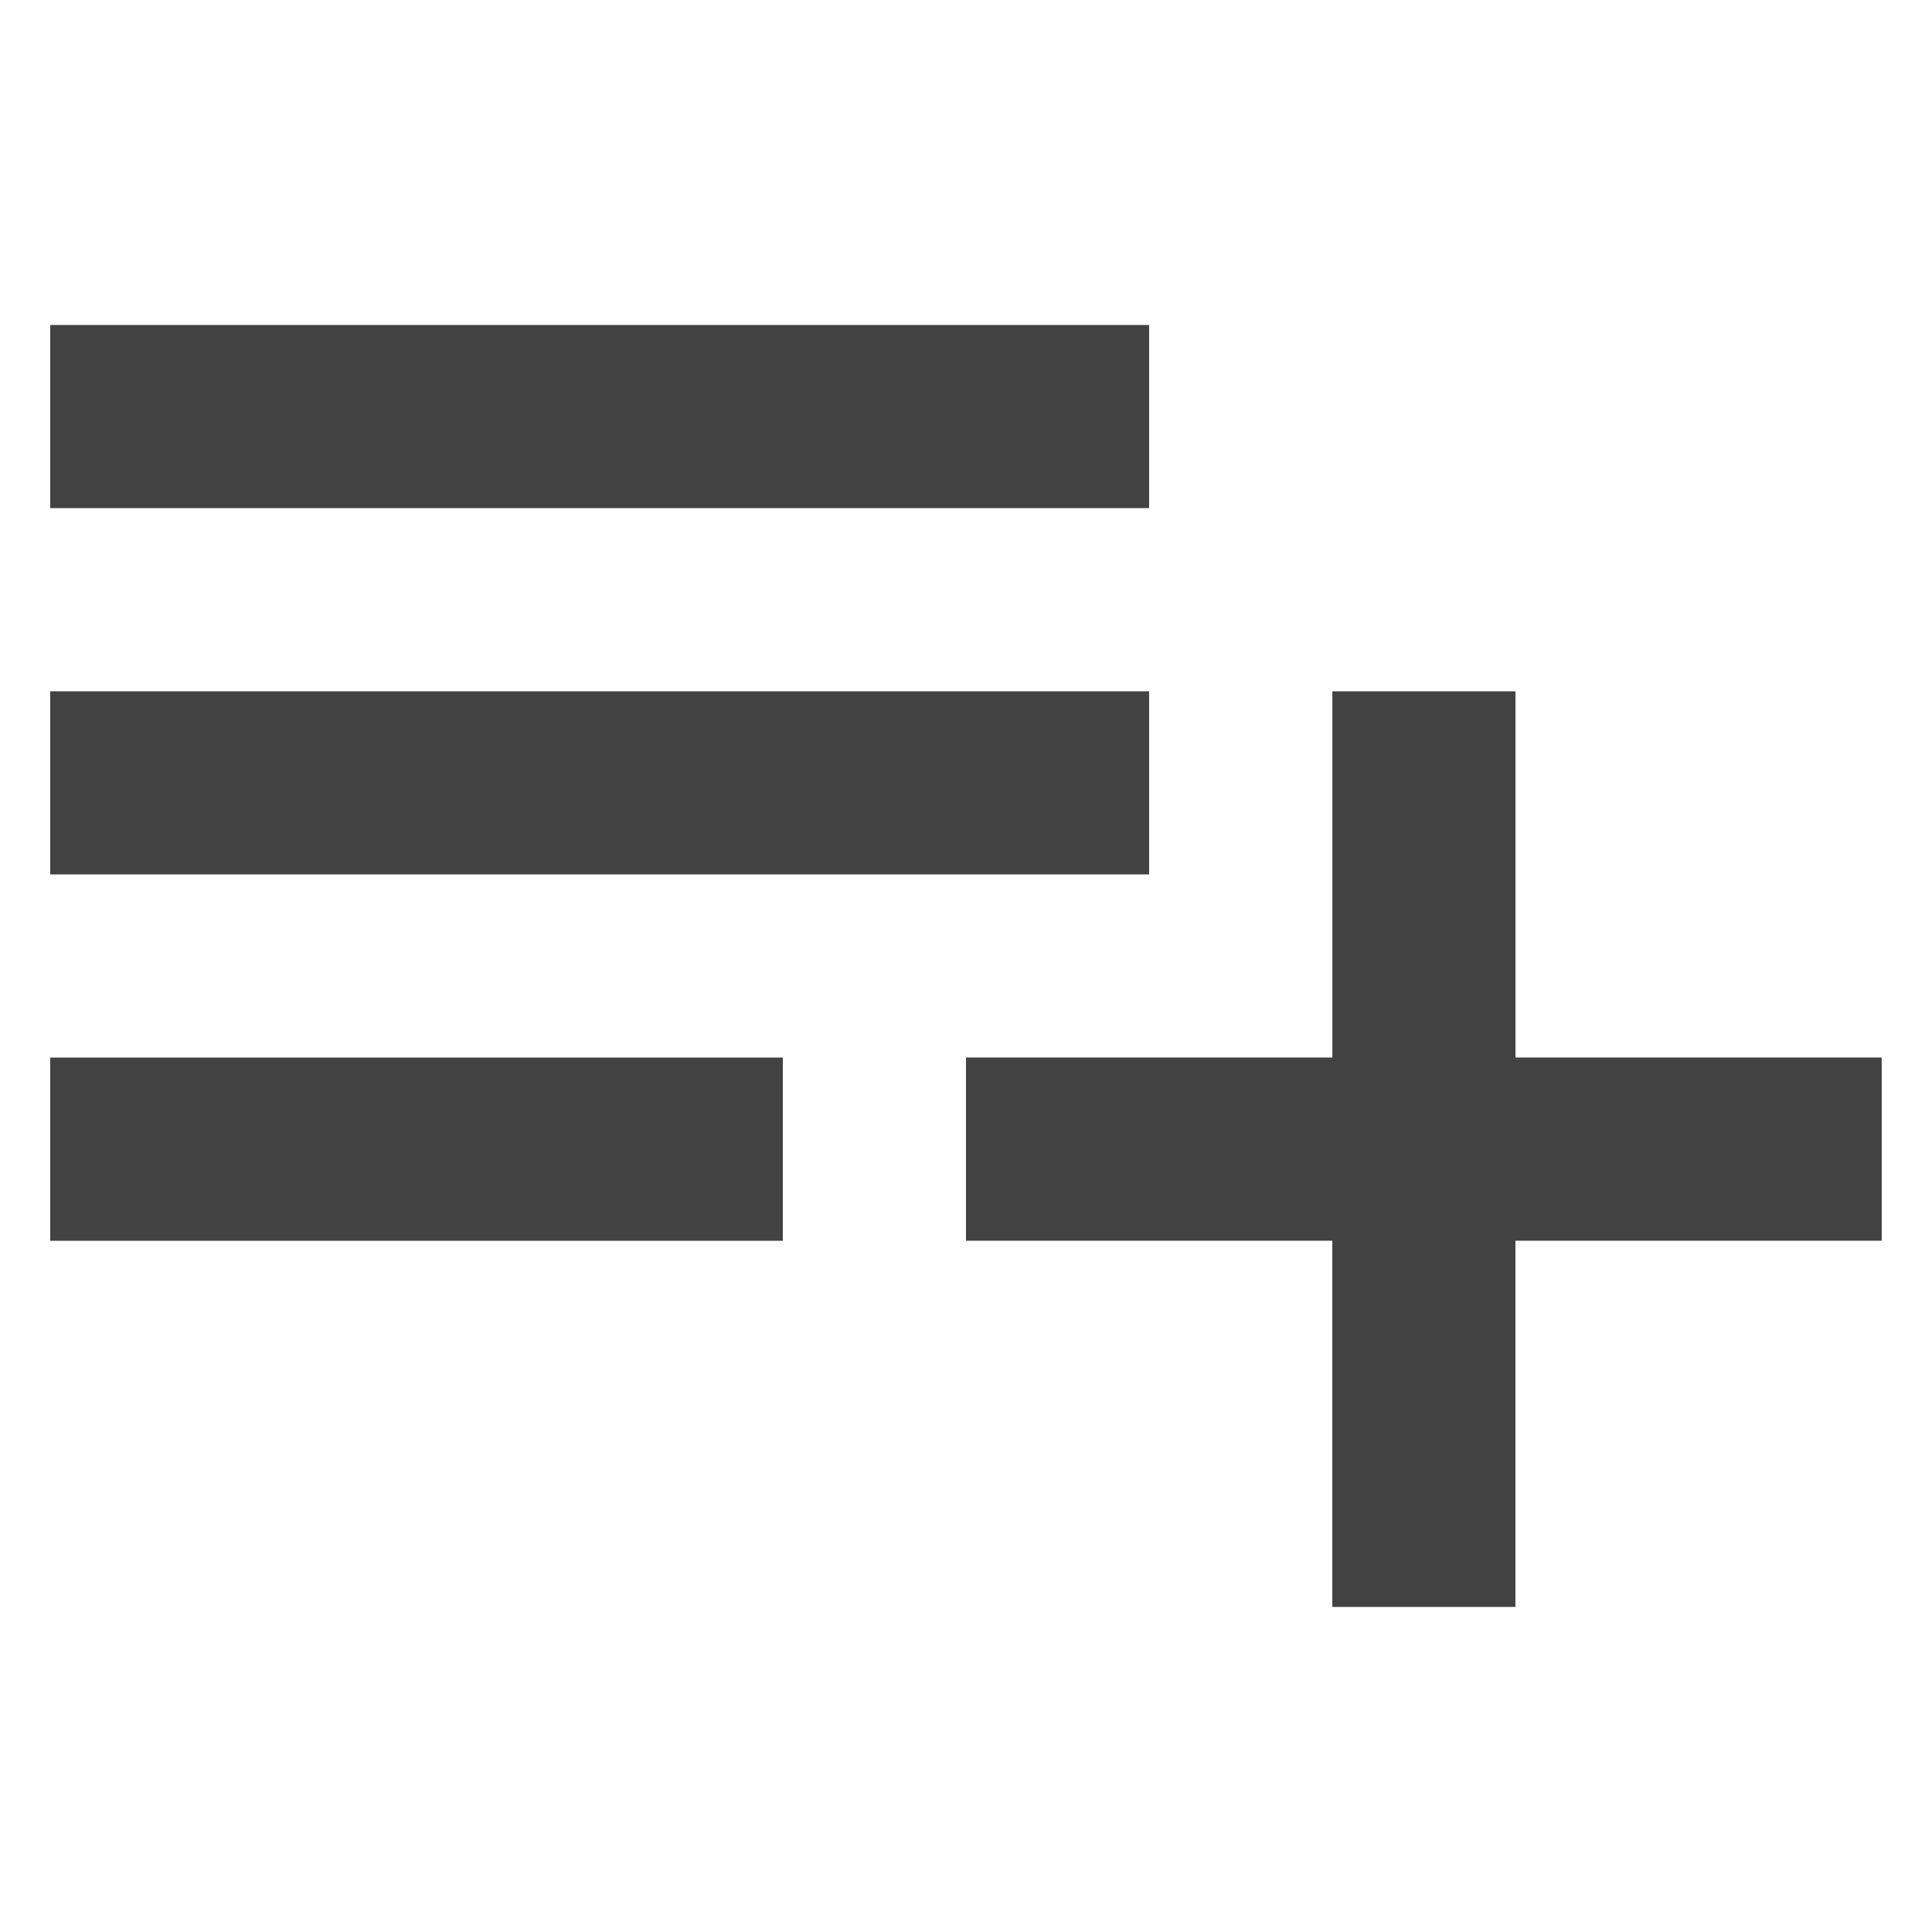
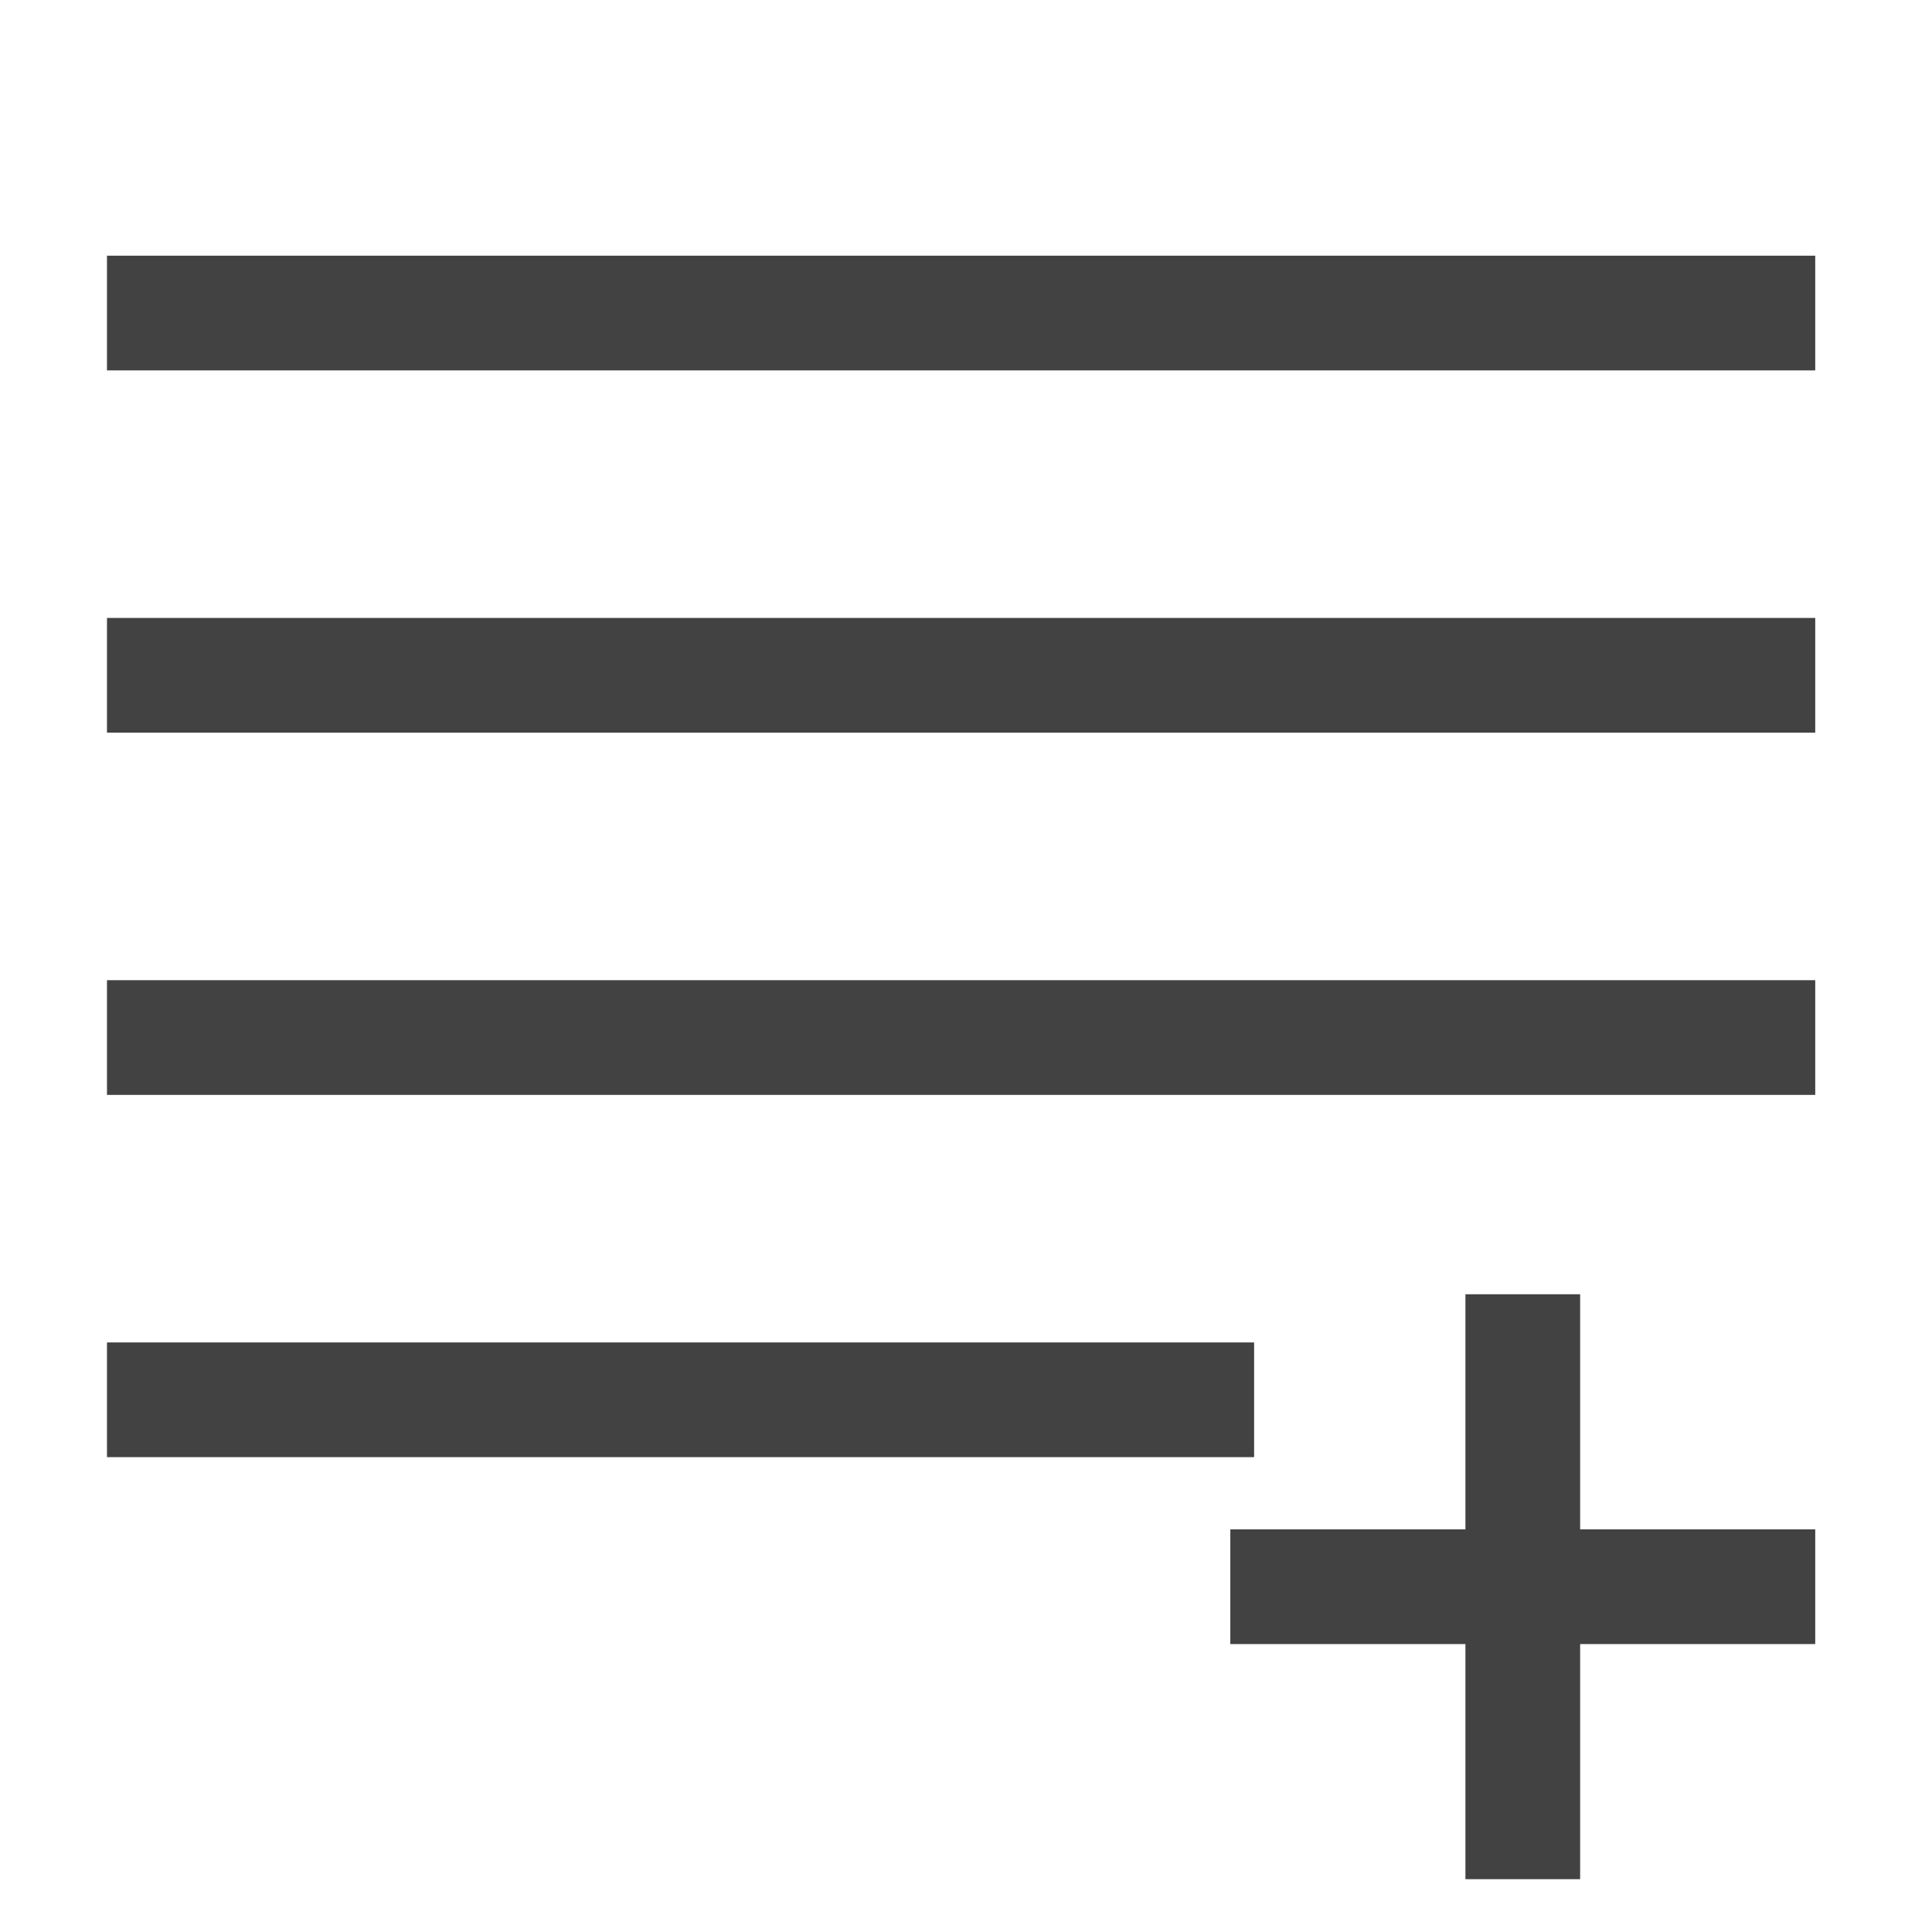
<svg xmlns="http://www.w3.org/2000/svg" version="1.1" id="Layer_1" x="0px" y="0px" width="32px" height="32px" viewBox="0 0 32 32" enable-background="new 0 0 32 32" xml:space="preserve">
-   <path fill="#434242" d="M19.033,11.45H0.832v3.033h18.201V11.45z M19.033,5.383H0.832v3.033h18.201V5.383z M25.101,17.517V11.45  h-3.033v6.066H16v3.034h6.067v6.066h3.033v-6.066h6.067v-3.034H25.101z M0.832,20.551h12.134v-3.034H0.832V20.551z" />
+   <defs id="defs5136" />
+   <path style="fill:none;fill-rule:evenodd;stroke:#434242;stroke-width:1.9;stroke-linecap:butt;stroke-linejoin:miter;stroke-miterlimit:4;stroke-dasharray:none;stroke-opacity:1" d="M 1.772,5.185 H 30.066" id="path4522" />
+   <path style="fill:none;fill-rule:evenodd;stroke:#434242;stroke-width:1.9;stroke-linecap:butt;stroke-linejoin:miter;stroke-miterlimit:4;stroke-dasharray:none;stroke-opacity:1" d="M 1.772,11.185 H 30.066" id="path4522-4" />
+   <path style="fill:none;fill-rule:evenodd;stroke:#434242;stroke-width:1.9;stroke-linecap:butt;stroke-linejoin:miter;stroke-miterlimit:4;stroke-dasharray:none;stroke-opacity:1" d="M 1.772,17.185 H 30.066" id="path4522-4-2" />
+   <path style="fill:none;fill-rule:evenodd;stroke:#434242;stroke-width:1.9;stroke-linecap:butt;stroke-linejoin:miter;stroke-miterlimit:4;stroke-dasharray:none;stroke-opacity:1" d="M 1.772,23.185 H 20.772" id="path4522-4-2-9" />
+   <path style="fill:none;fill-rule:evenodd;stroke:#434242;stroke-width:1.9;stroke-linecap:butt;stroke-linejoin:miter;stroke-miterlimit:4;stroke-dasharray:none;stroke-opacity:1" d="m 20.378,26.281 h 9.688" id="path4522-4-2-9-8" />
+   <path style="fill:none;fill-rule:evenodd;stroke:#434242;stroke-width:1.9;stroke-linecap:butt;stroke-linejoin:miter;stroke-miterlimit:4;stroke-dasharray:none;stroke-opacity:1" d="m 25.222,21.437 v 9.688" id="path4522-4-2-9-8-4" />
</svg>
